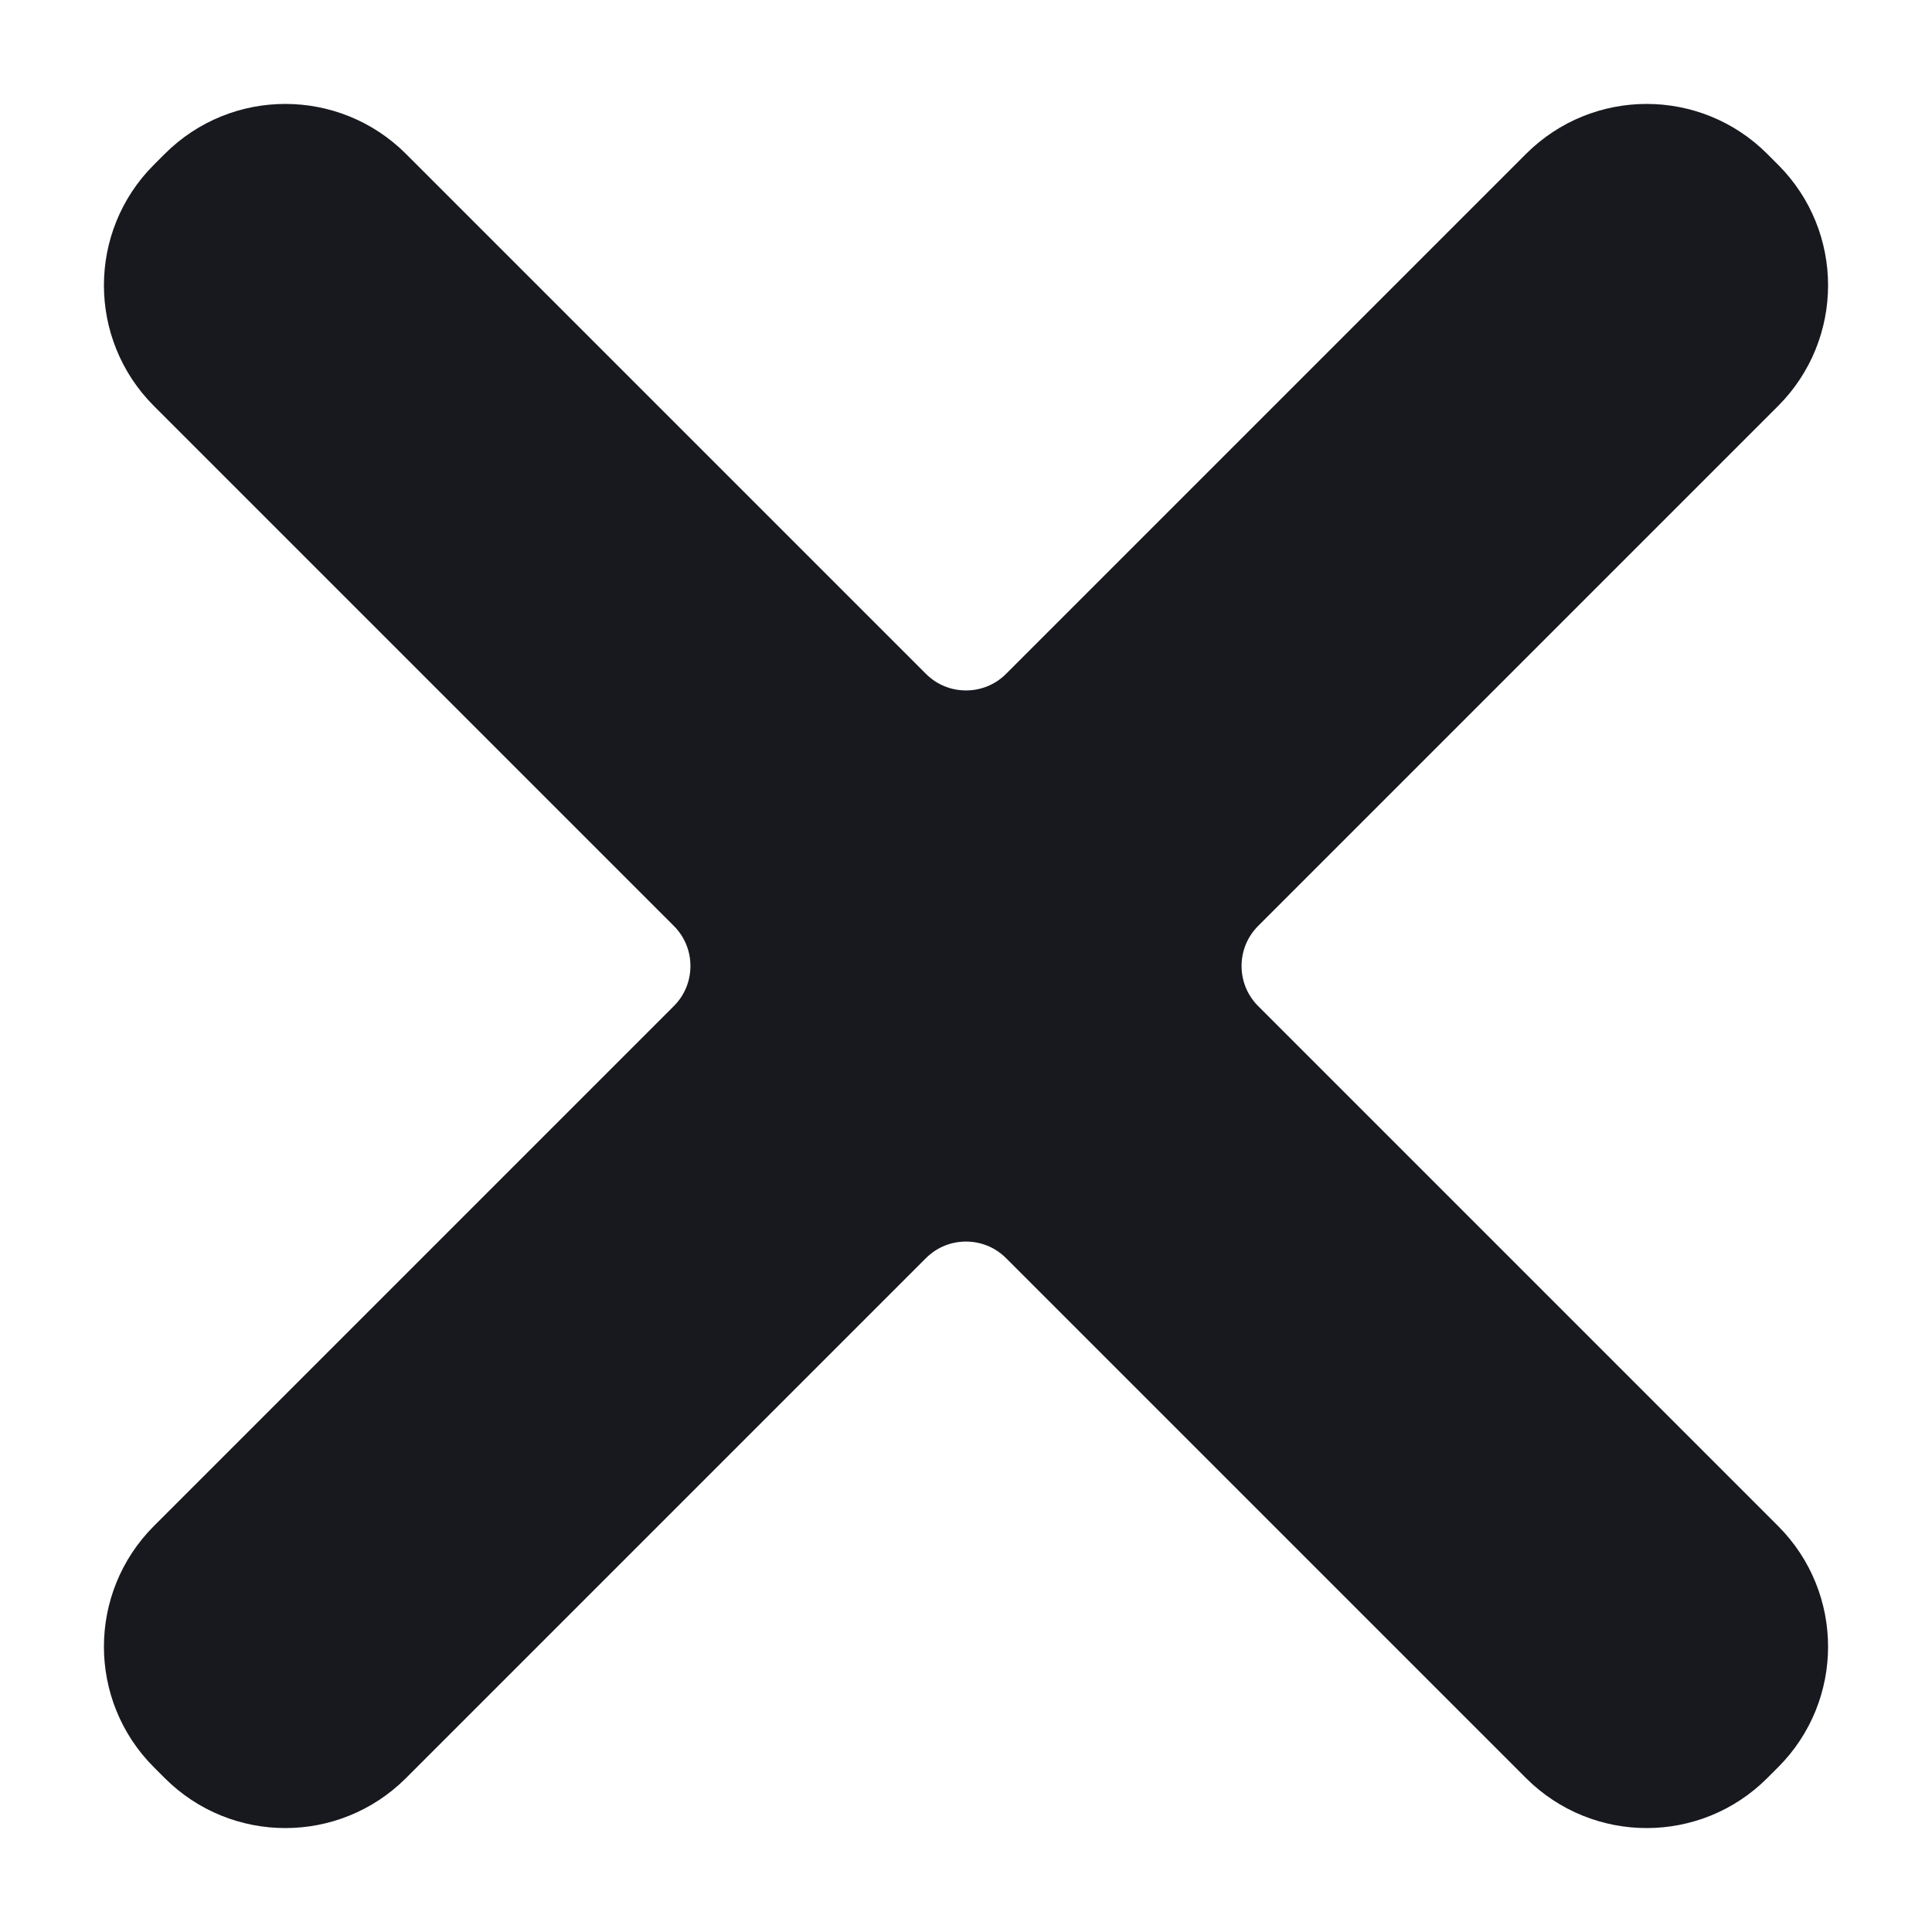
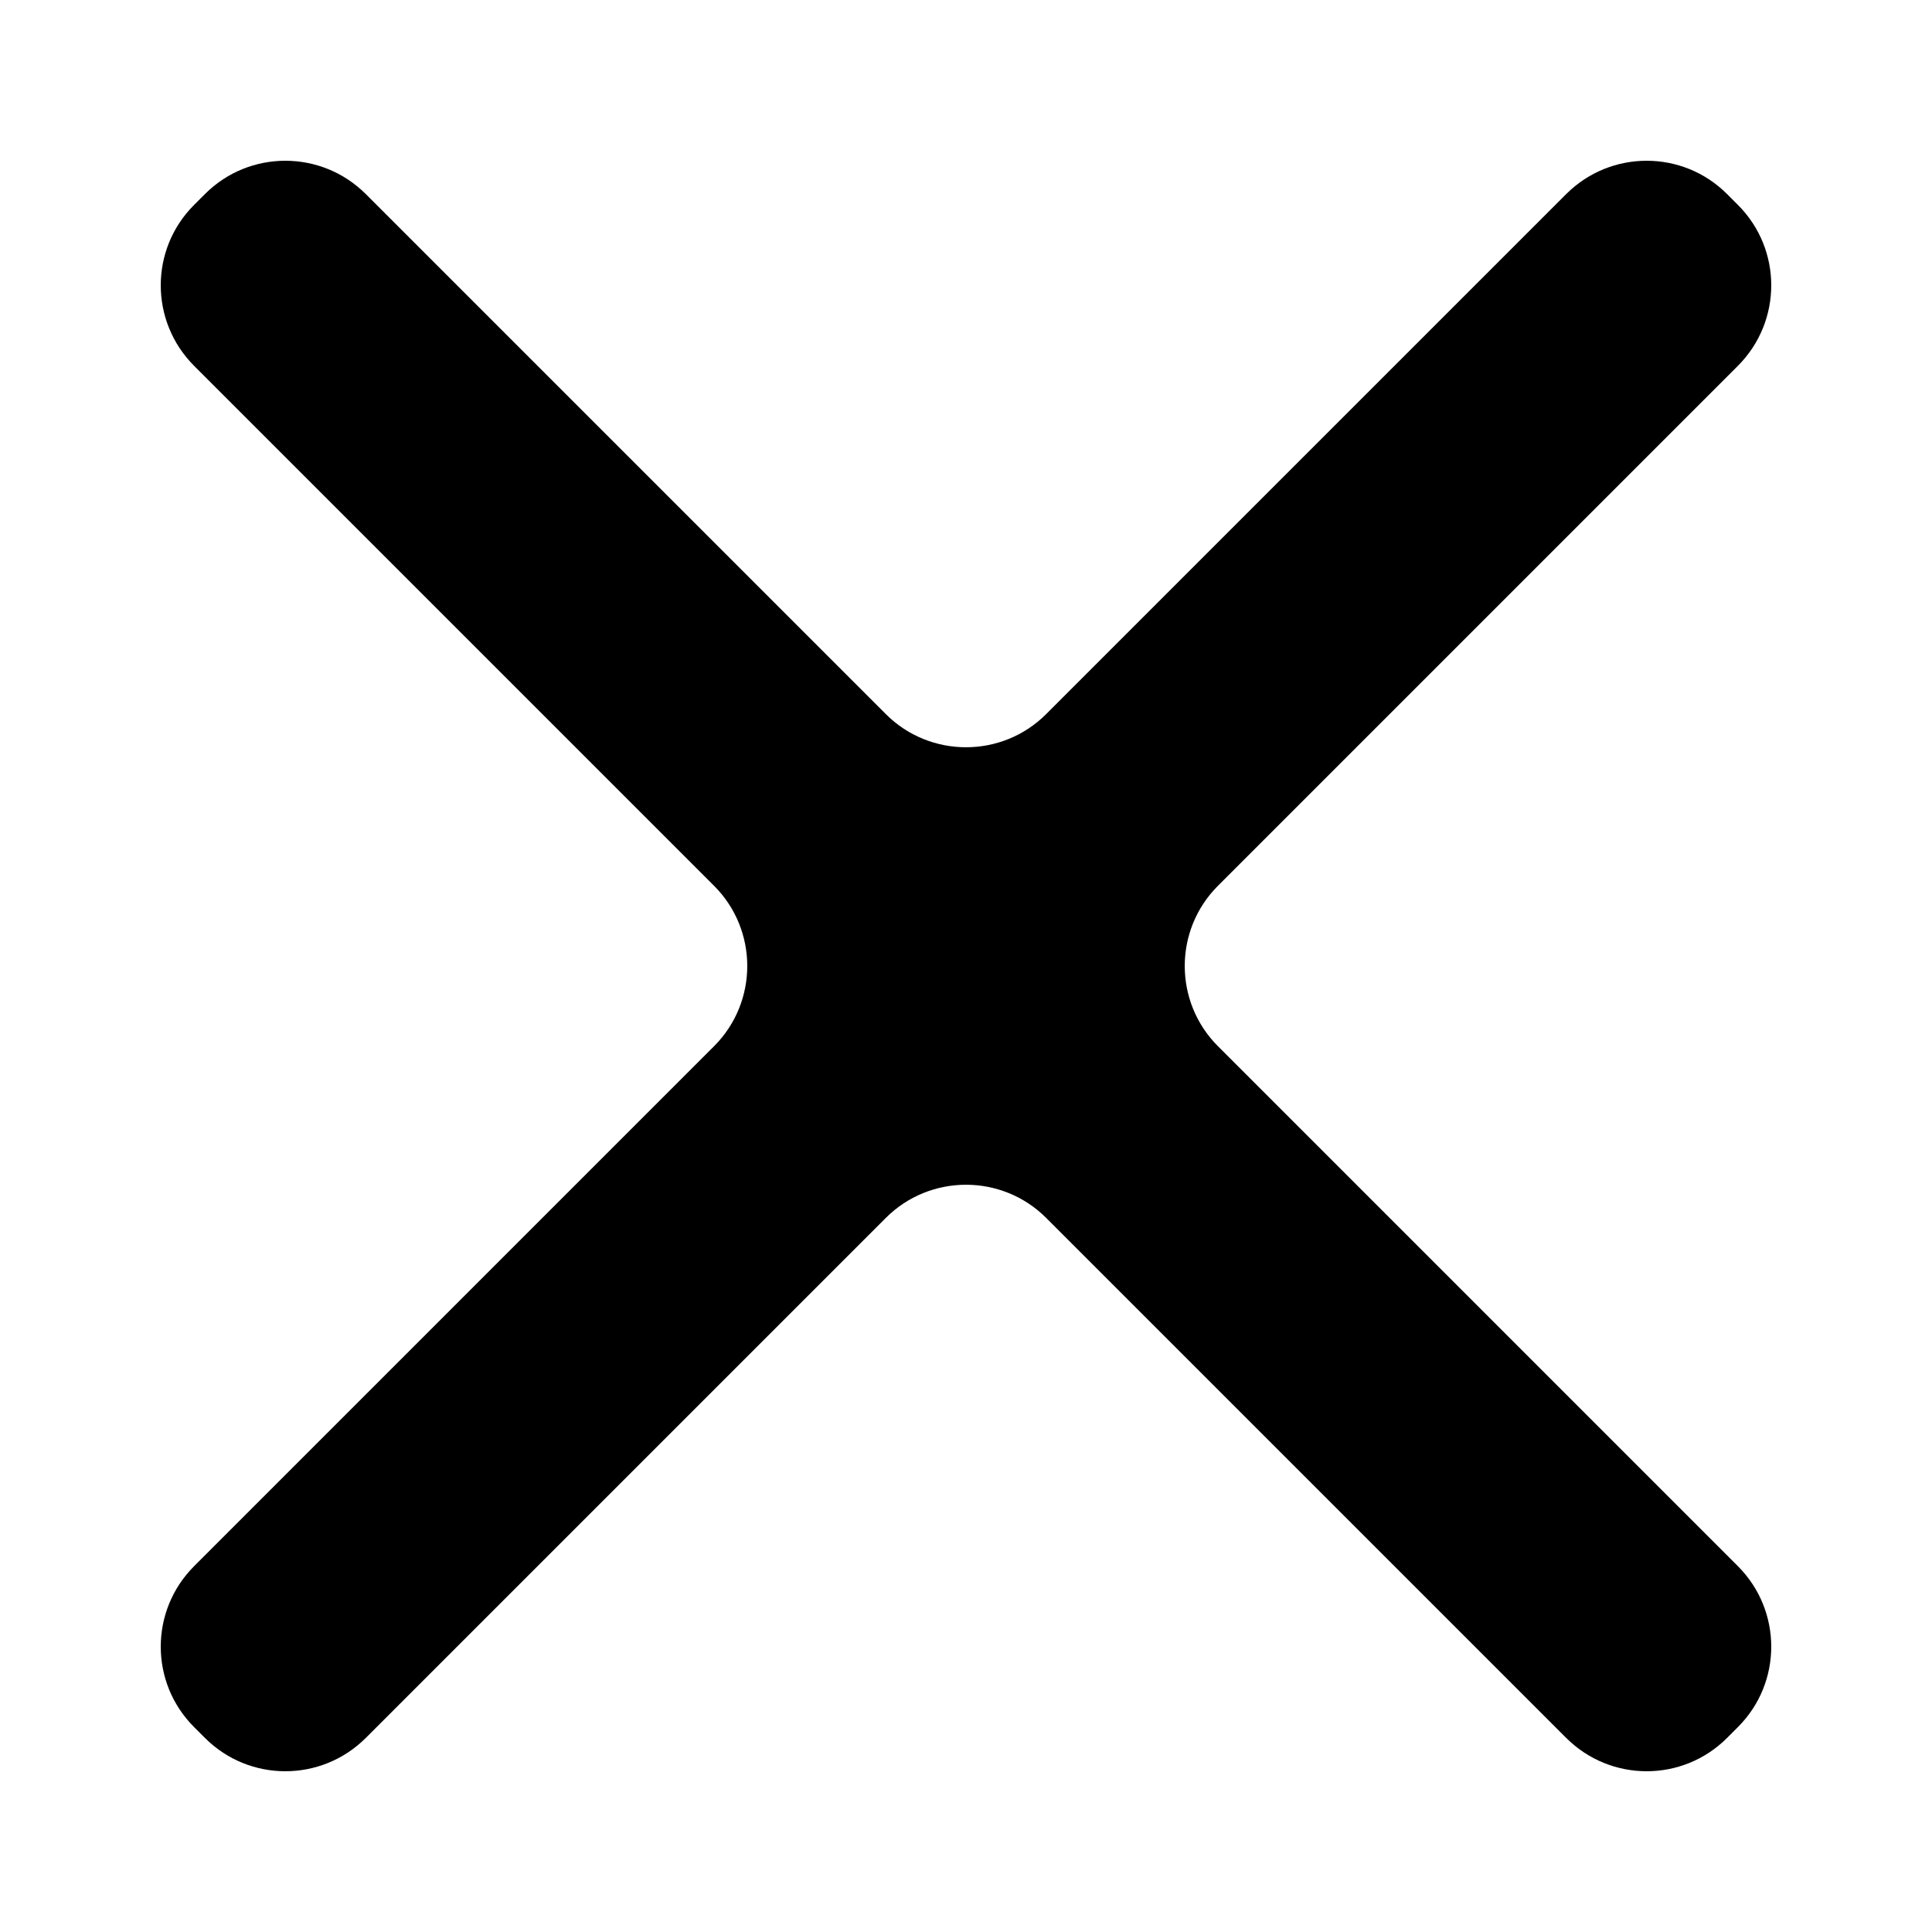
<svg xmlns="http://www.w3.org/2000/svg" width="17" height="17" viewBox="0 0 17 17" fill="none">
-   <path fill-rule="evenodd" clip-rule="evenodd" d="M15.293 3.218C15.683 2.827 15.683 2.194 15.293 1.804L15.196 1.707C14.806 1.317 14.173 1.317 13.782 1.707L9.207 6.282C8.817 6.673 8.183 6.673 7.793 6.282L3.218 1.707C2.827 1.317 2.194 1.317 1.804 1.707L1.707 1.804C1.317 2.194 1.317 2.827 1.707 3.218L6.282 7.793C6.673 8.183 6.673 8.817 6.282 9.207L1.707 13.782C1.317 14.173 1.317 14.806 1.707 15.196L1.804 15.293C2.194 15.683 2.827 15.683 3.218 15.293L7.793 10.718C8.183 10.327 8.817 10.327 9.207 10.718L13.782 15.293C14.173 15.683 14.806 15.683 15.196 15.293L15.293 15.196C15.683 14.806 15.683 14.173 15.293 13.782L10.718 9.207C10.327 8.817 10.327 8.183 10.718 7.793L15.293 3.218Z" fill="#18191F" stroke="#18191F" />
+   <path fill-rule="evenodd" clip-rule="evenodd" d="M15.293 3.218C15.683 2.827 15.683 2.194 15.293 1.804L15.196 1.707C14.806 1.317 14.173 1.317 13.782 1.707L9.207 6.282C8.817 6.673 8.183 6.673 7.793 6.282L3.218 1.707C2.827 1.317 2.194 1.317 1.804 1.707L1.707 1.804C1.317 2.194 1.317 2.827 1.707 3.218L6.282 7.793C6.673 8.183 6.673 8.817 6.282 9.207L1.707 13.782C1.317 14.173 1.317 14.806 1.707 15.196L1.804 15.293C2.194 15.683 2.827 15.683 3.218 15.293L7.793 10.718C8.183 10.327 8.817 10.327 9.207 10.718L13.782 15.293C14.173 15.683 14.806 15.683 15.196 15.293L15.293 15.196C15.683 14.806 15.683 14.173 15.293 13.782L10.718 9.207C10.327 8.817 10.327 8.183 10.718 7.793L15.293 3.218Z" fill="currentColor" />
</svg>
